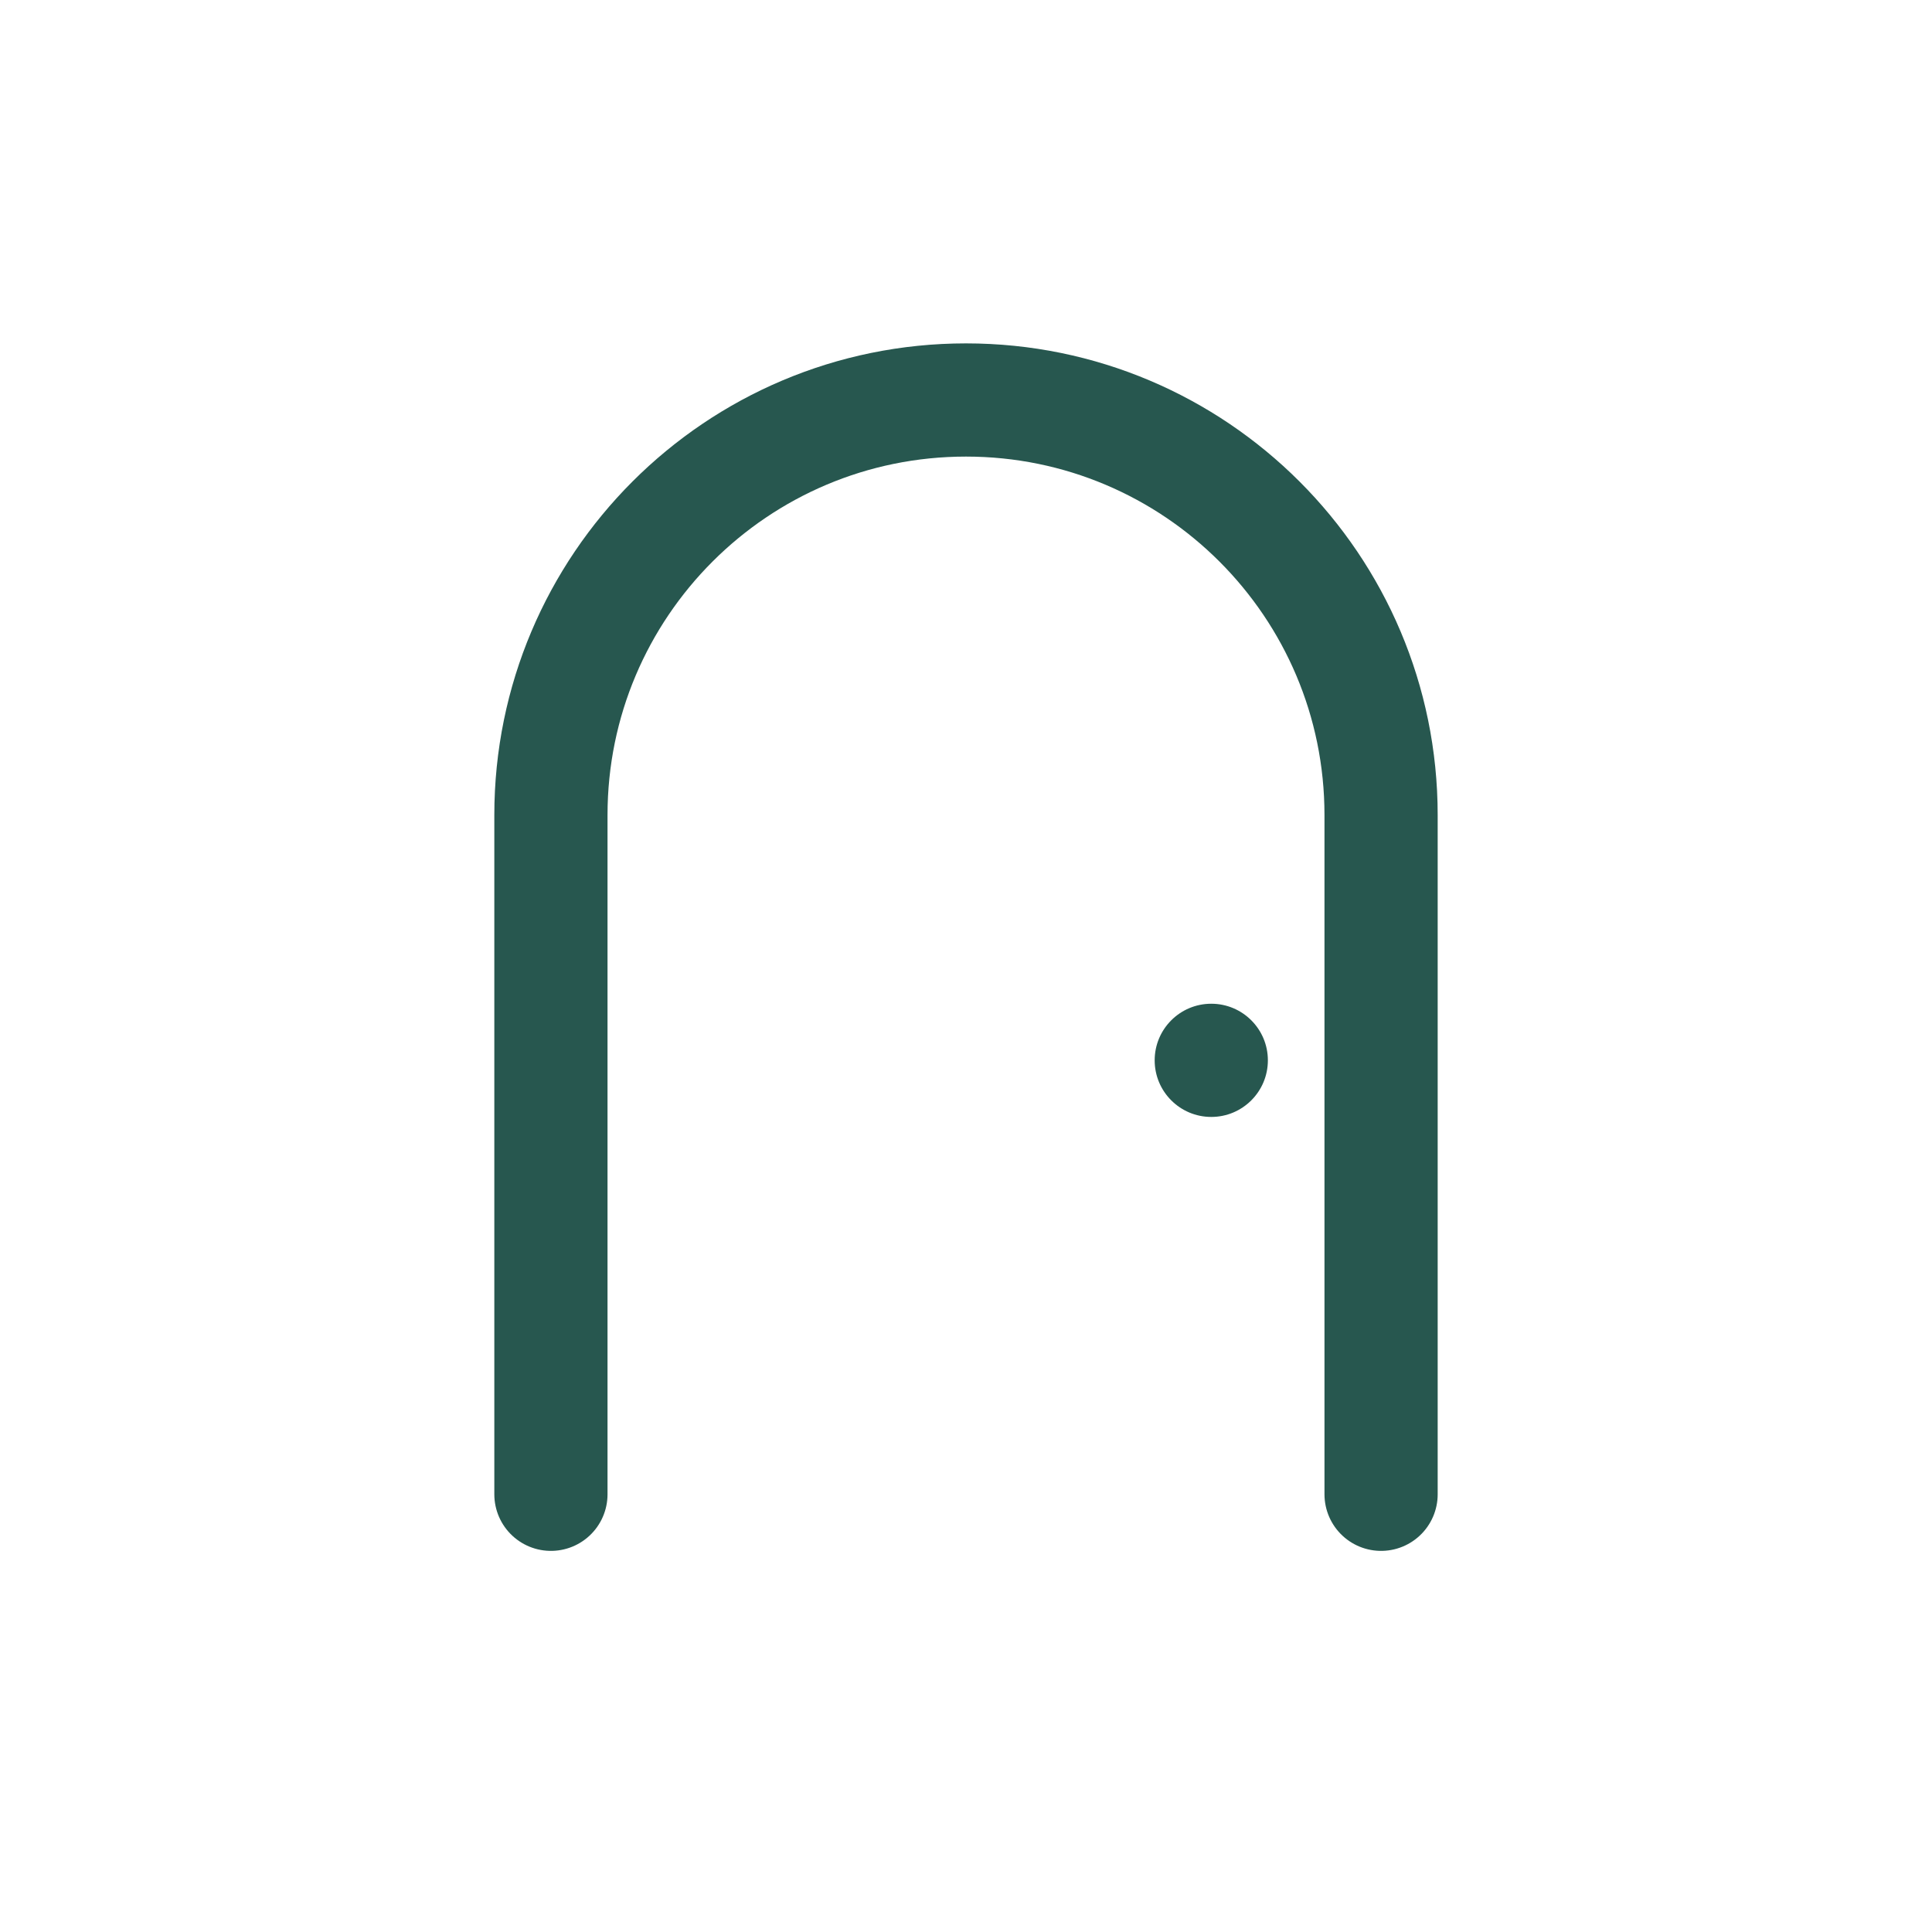
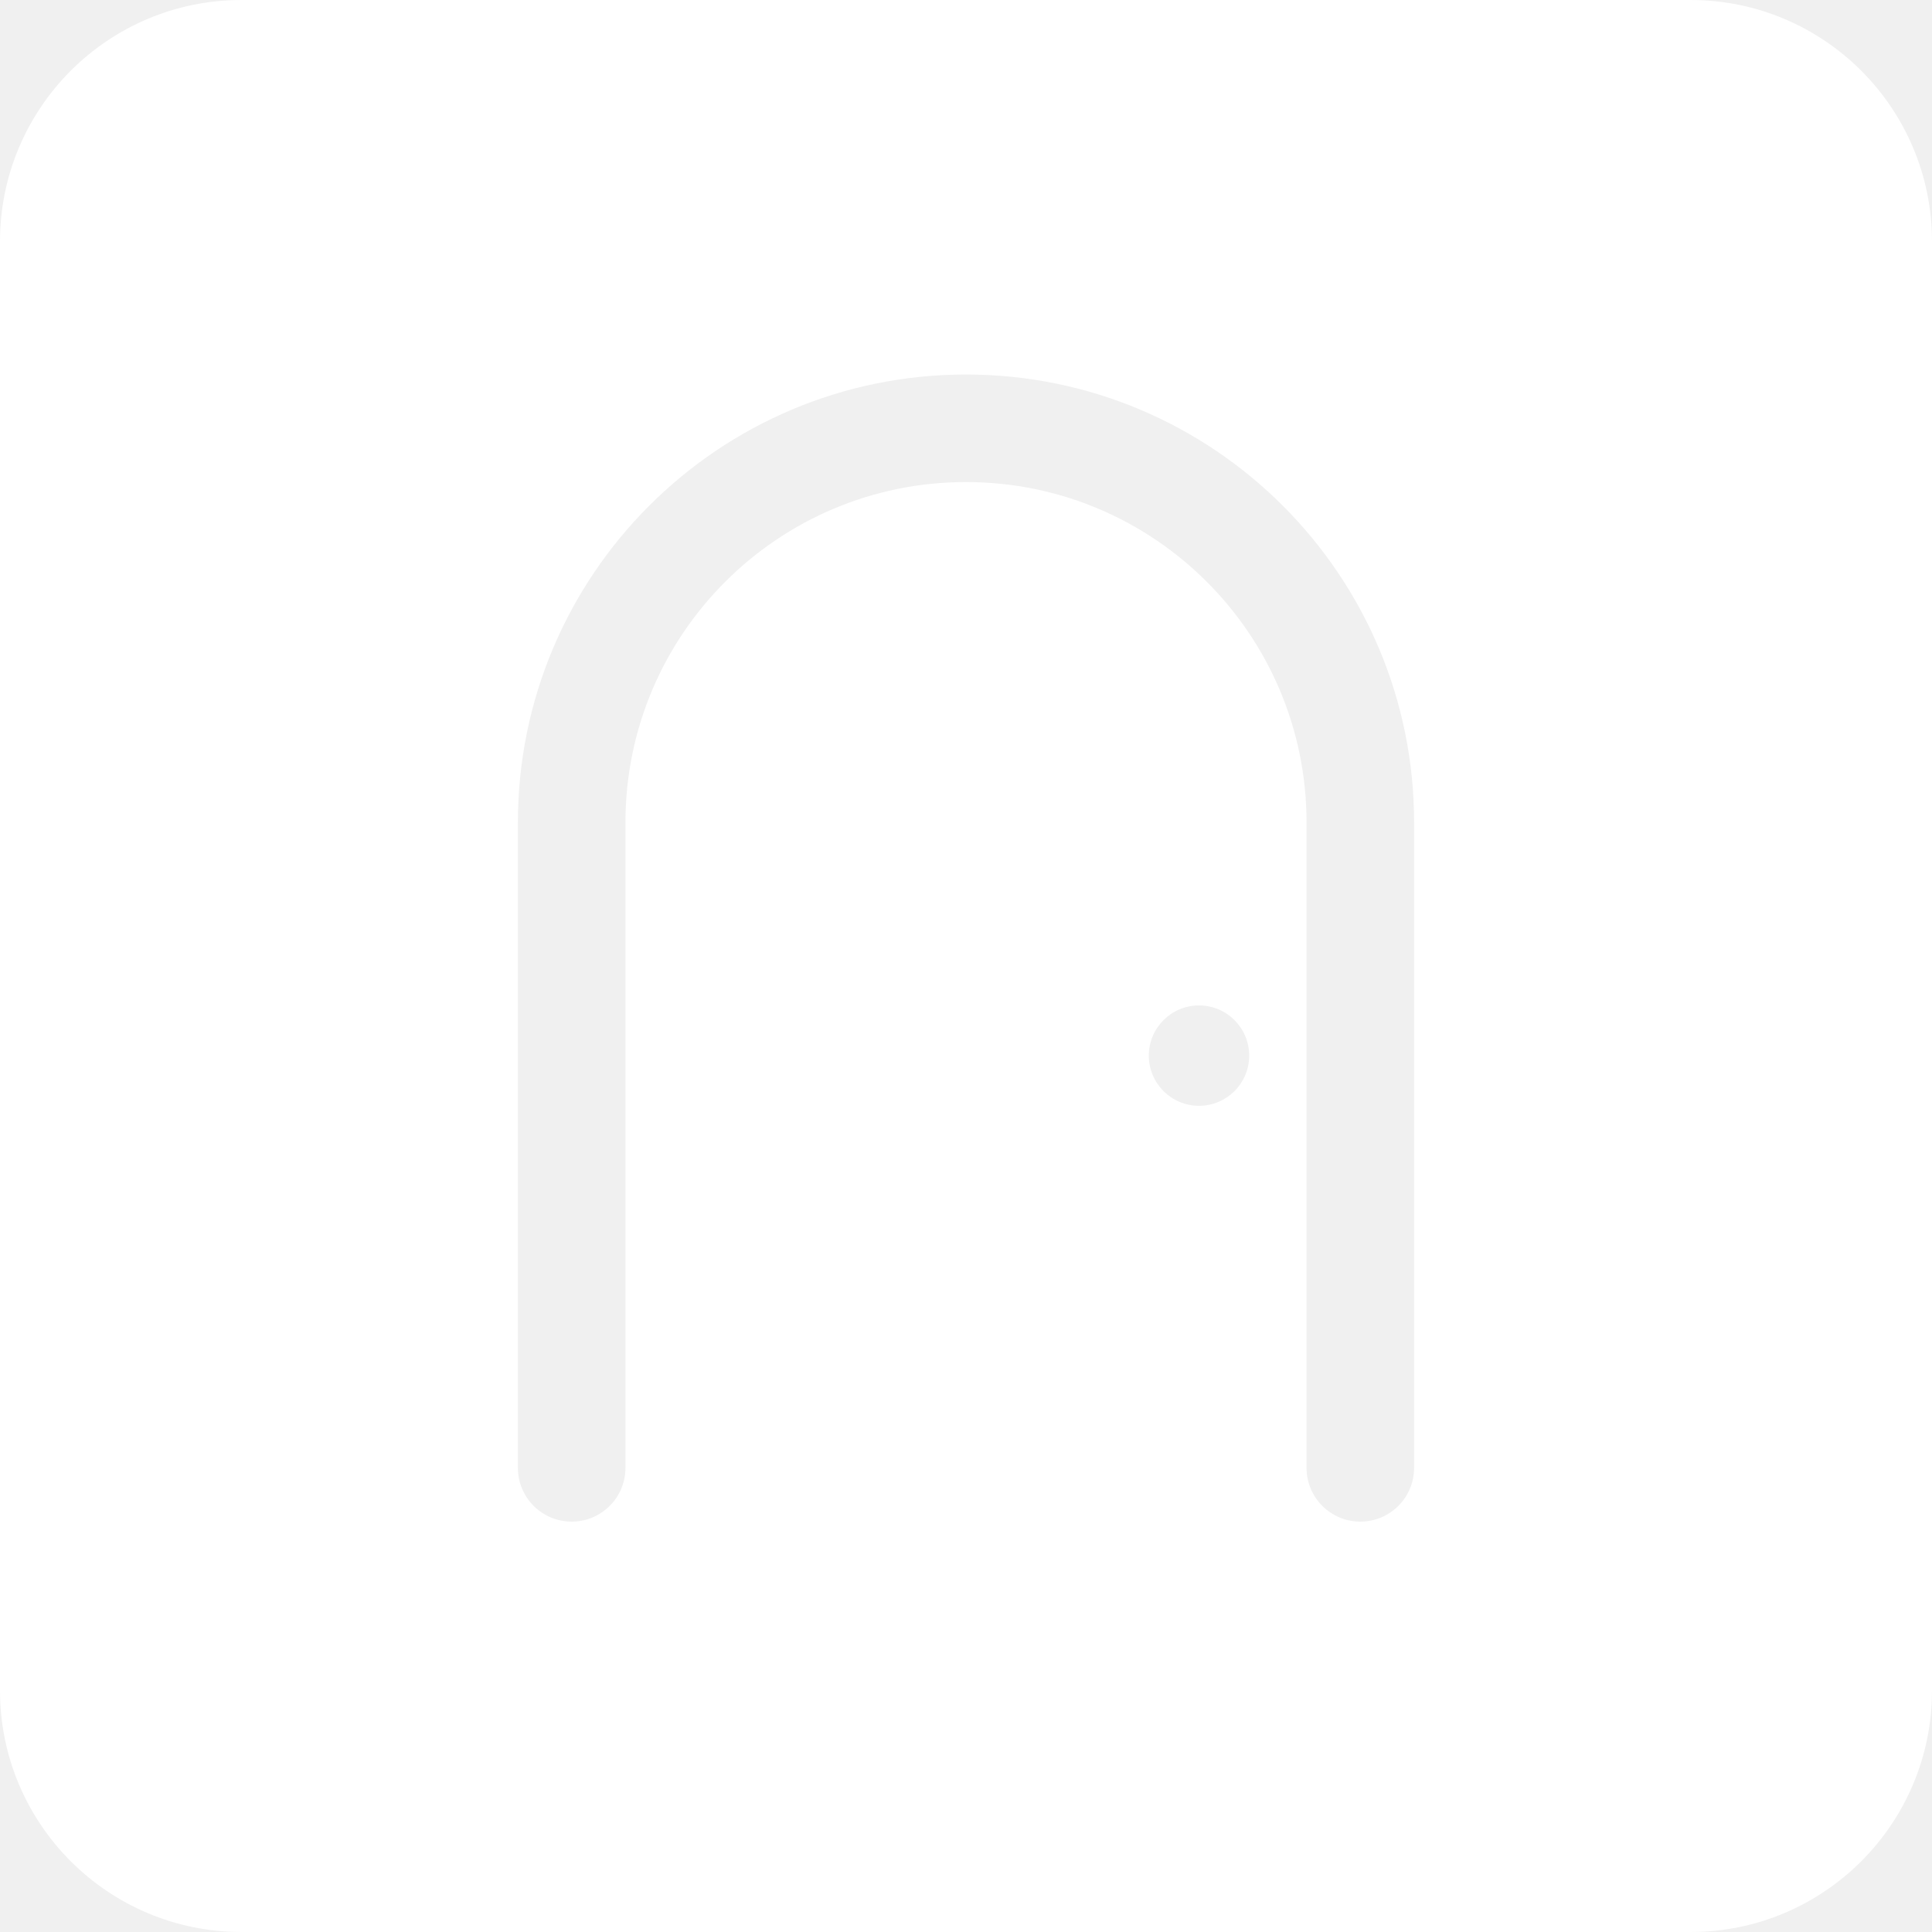
- <svg xmlns="http://www.w3.org/2000/svg" width="512" height="512" viewBox="0 0 512 512" fill="none" role="img" aria-label="Semang">
-   <rect width="512" height="512" fill="#fff" />
-   <g transform="translate(96 96) scale(10)">
-     <path d="M5 30V12a11 11 0 0 1 22 0v18" stroke="#27574F" stroke-width="3" stroke-linecap="round" stroke-linejoin="round" />
-     <circle cx="22.5" cy="18.5" r="1.5" fill="#27574F" />
-   </g>
+ <svg xmlns="http://www.w3.org/2000/svg" width="512" height="512" viewBox="0 0 512 512" role="img" aria-label="Semang">
+   <path fill="#FFFFFF" fill-rule="evenodd" d="M64 0H448A64 64 0 0 1 512 64V448A64 64 0 0 1 448 512H64A64 64 0 0 1 0 448V64A64 64 0 0 1 64 0ZM137.25 389A14.25 14.25 0 0 0 165.75 389V218A90.25 90.25 0 0 1 346.25 218V389A14.25 14.25 0 0 0 374.75 389V218A118.75 118.75 0 0 0 137.25 218ZM331.05 279.75A13.3 13.3 0 1 0 304.45 279.75A13.3 13.3 0 1 0 331.05 279.75Z" />
</svg>
